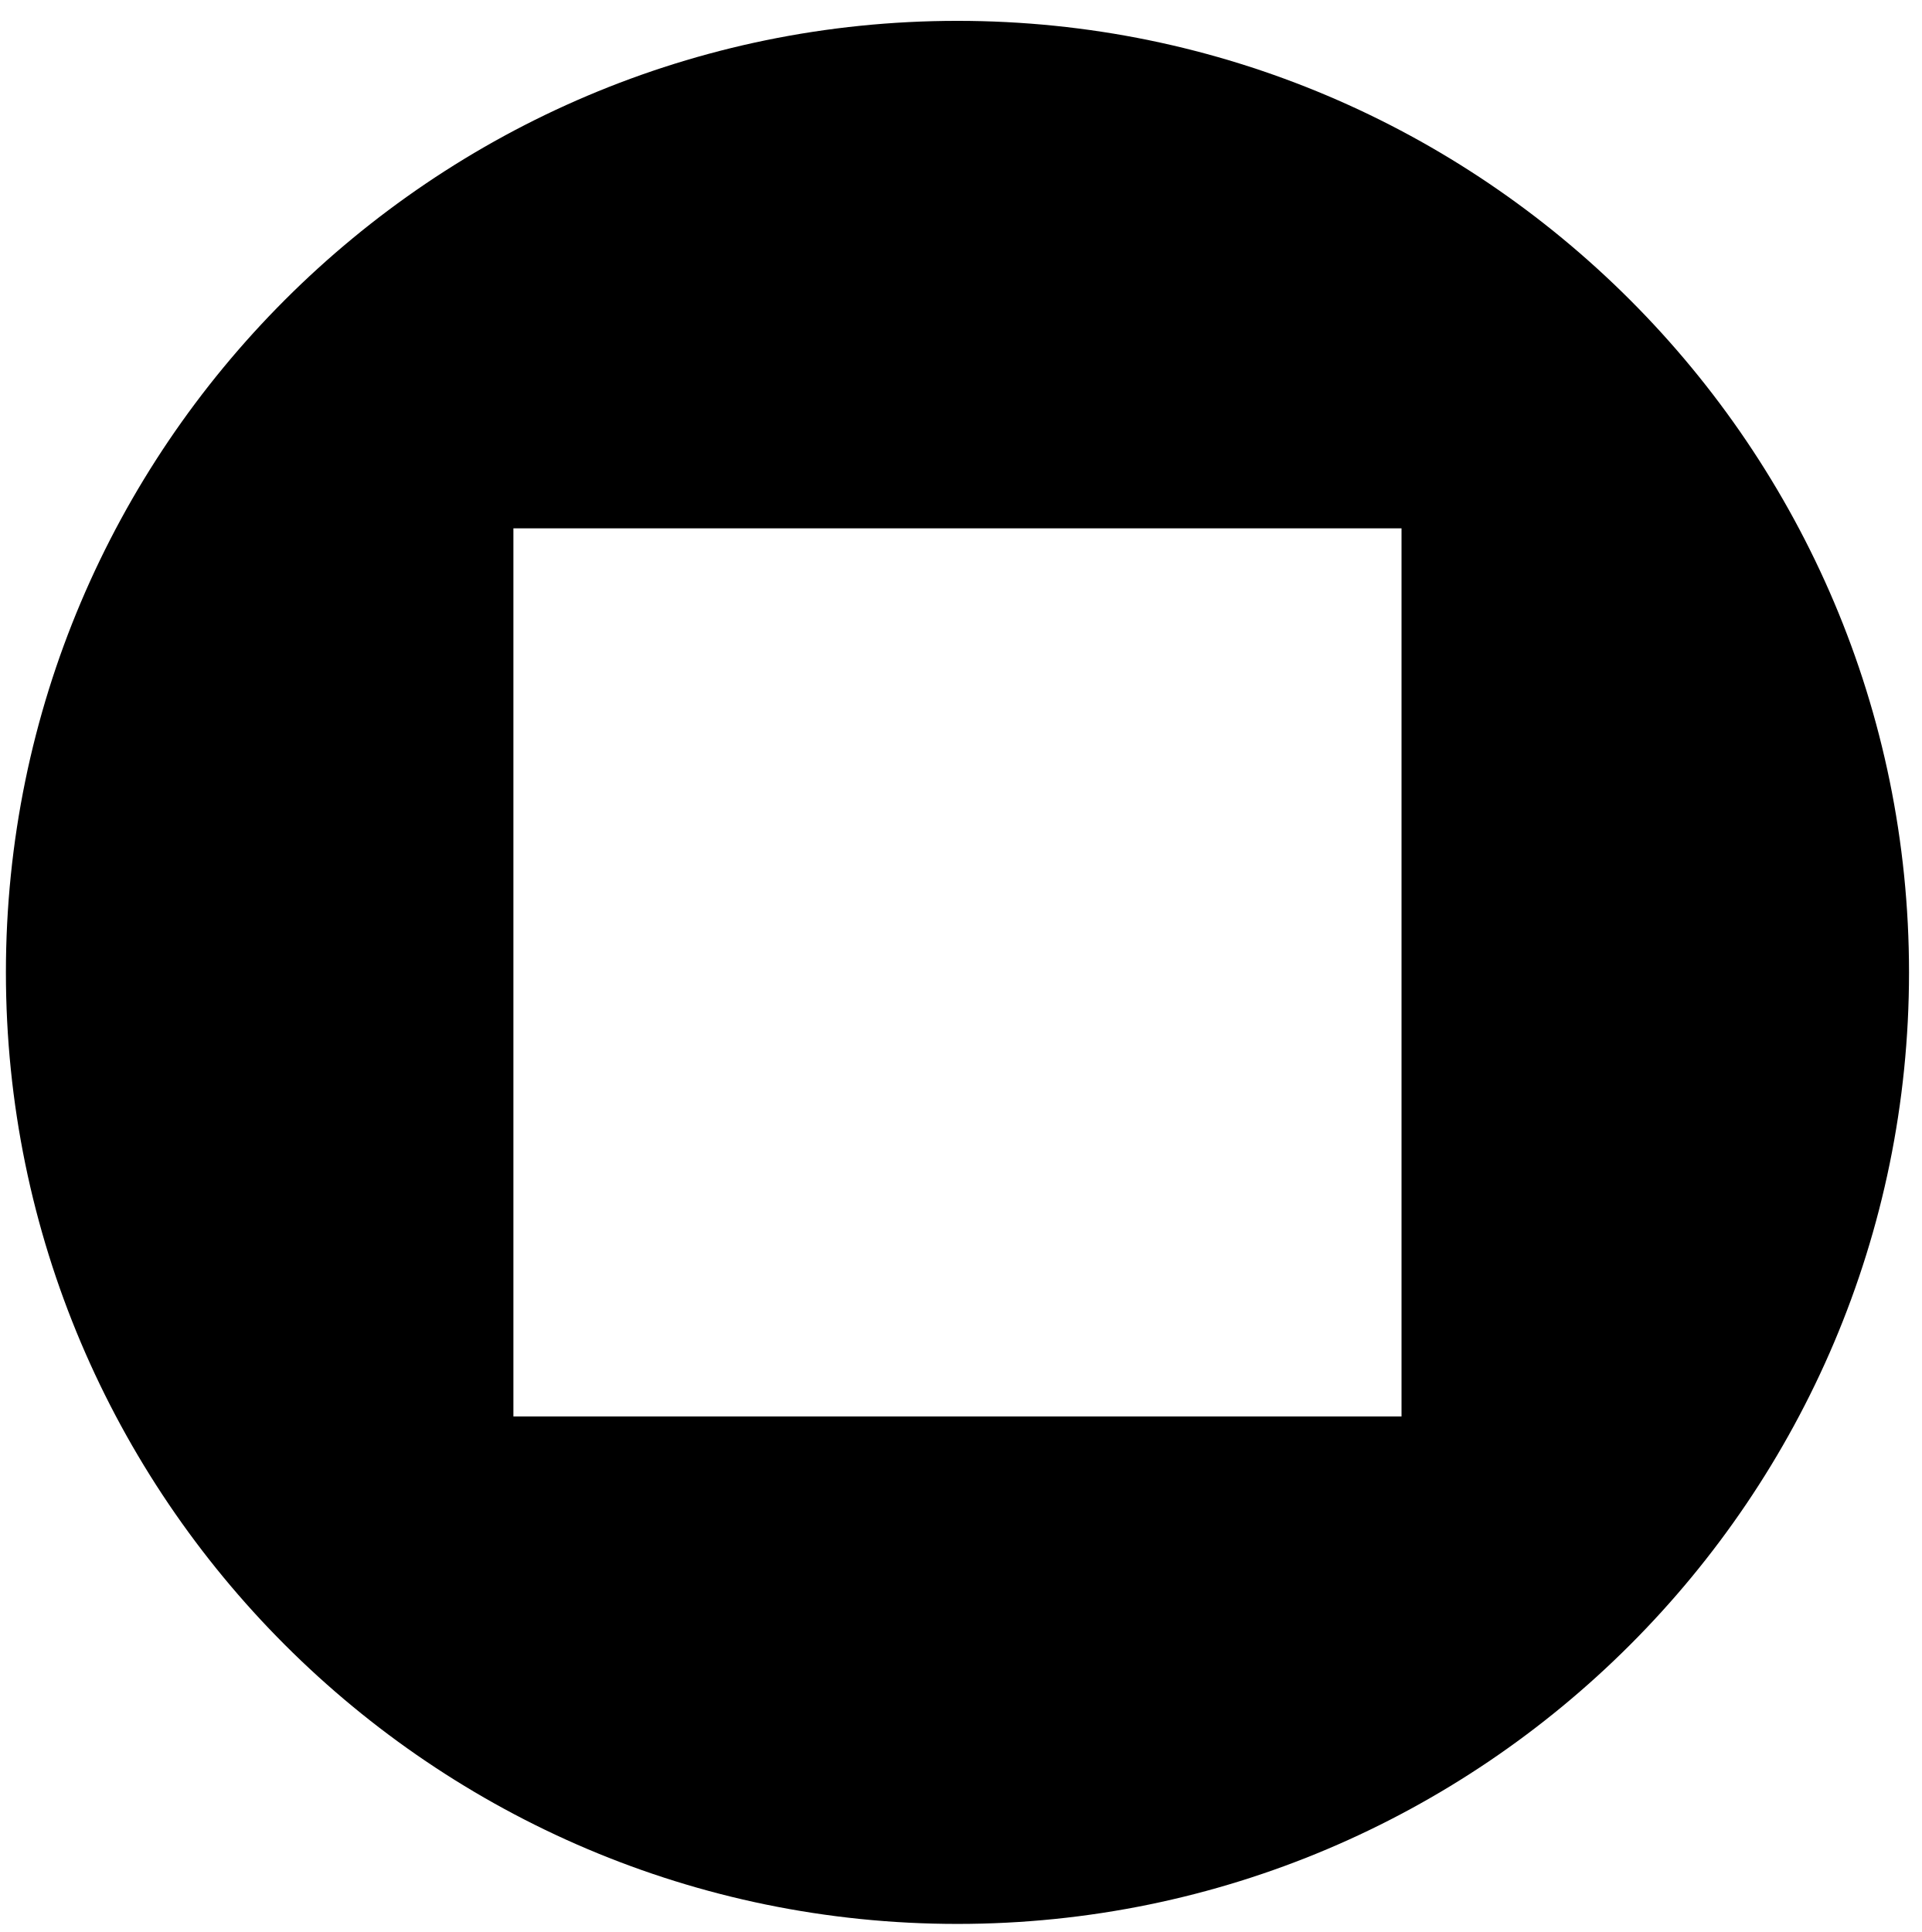
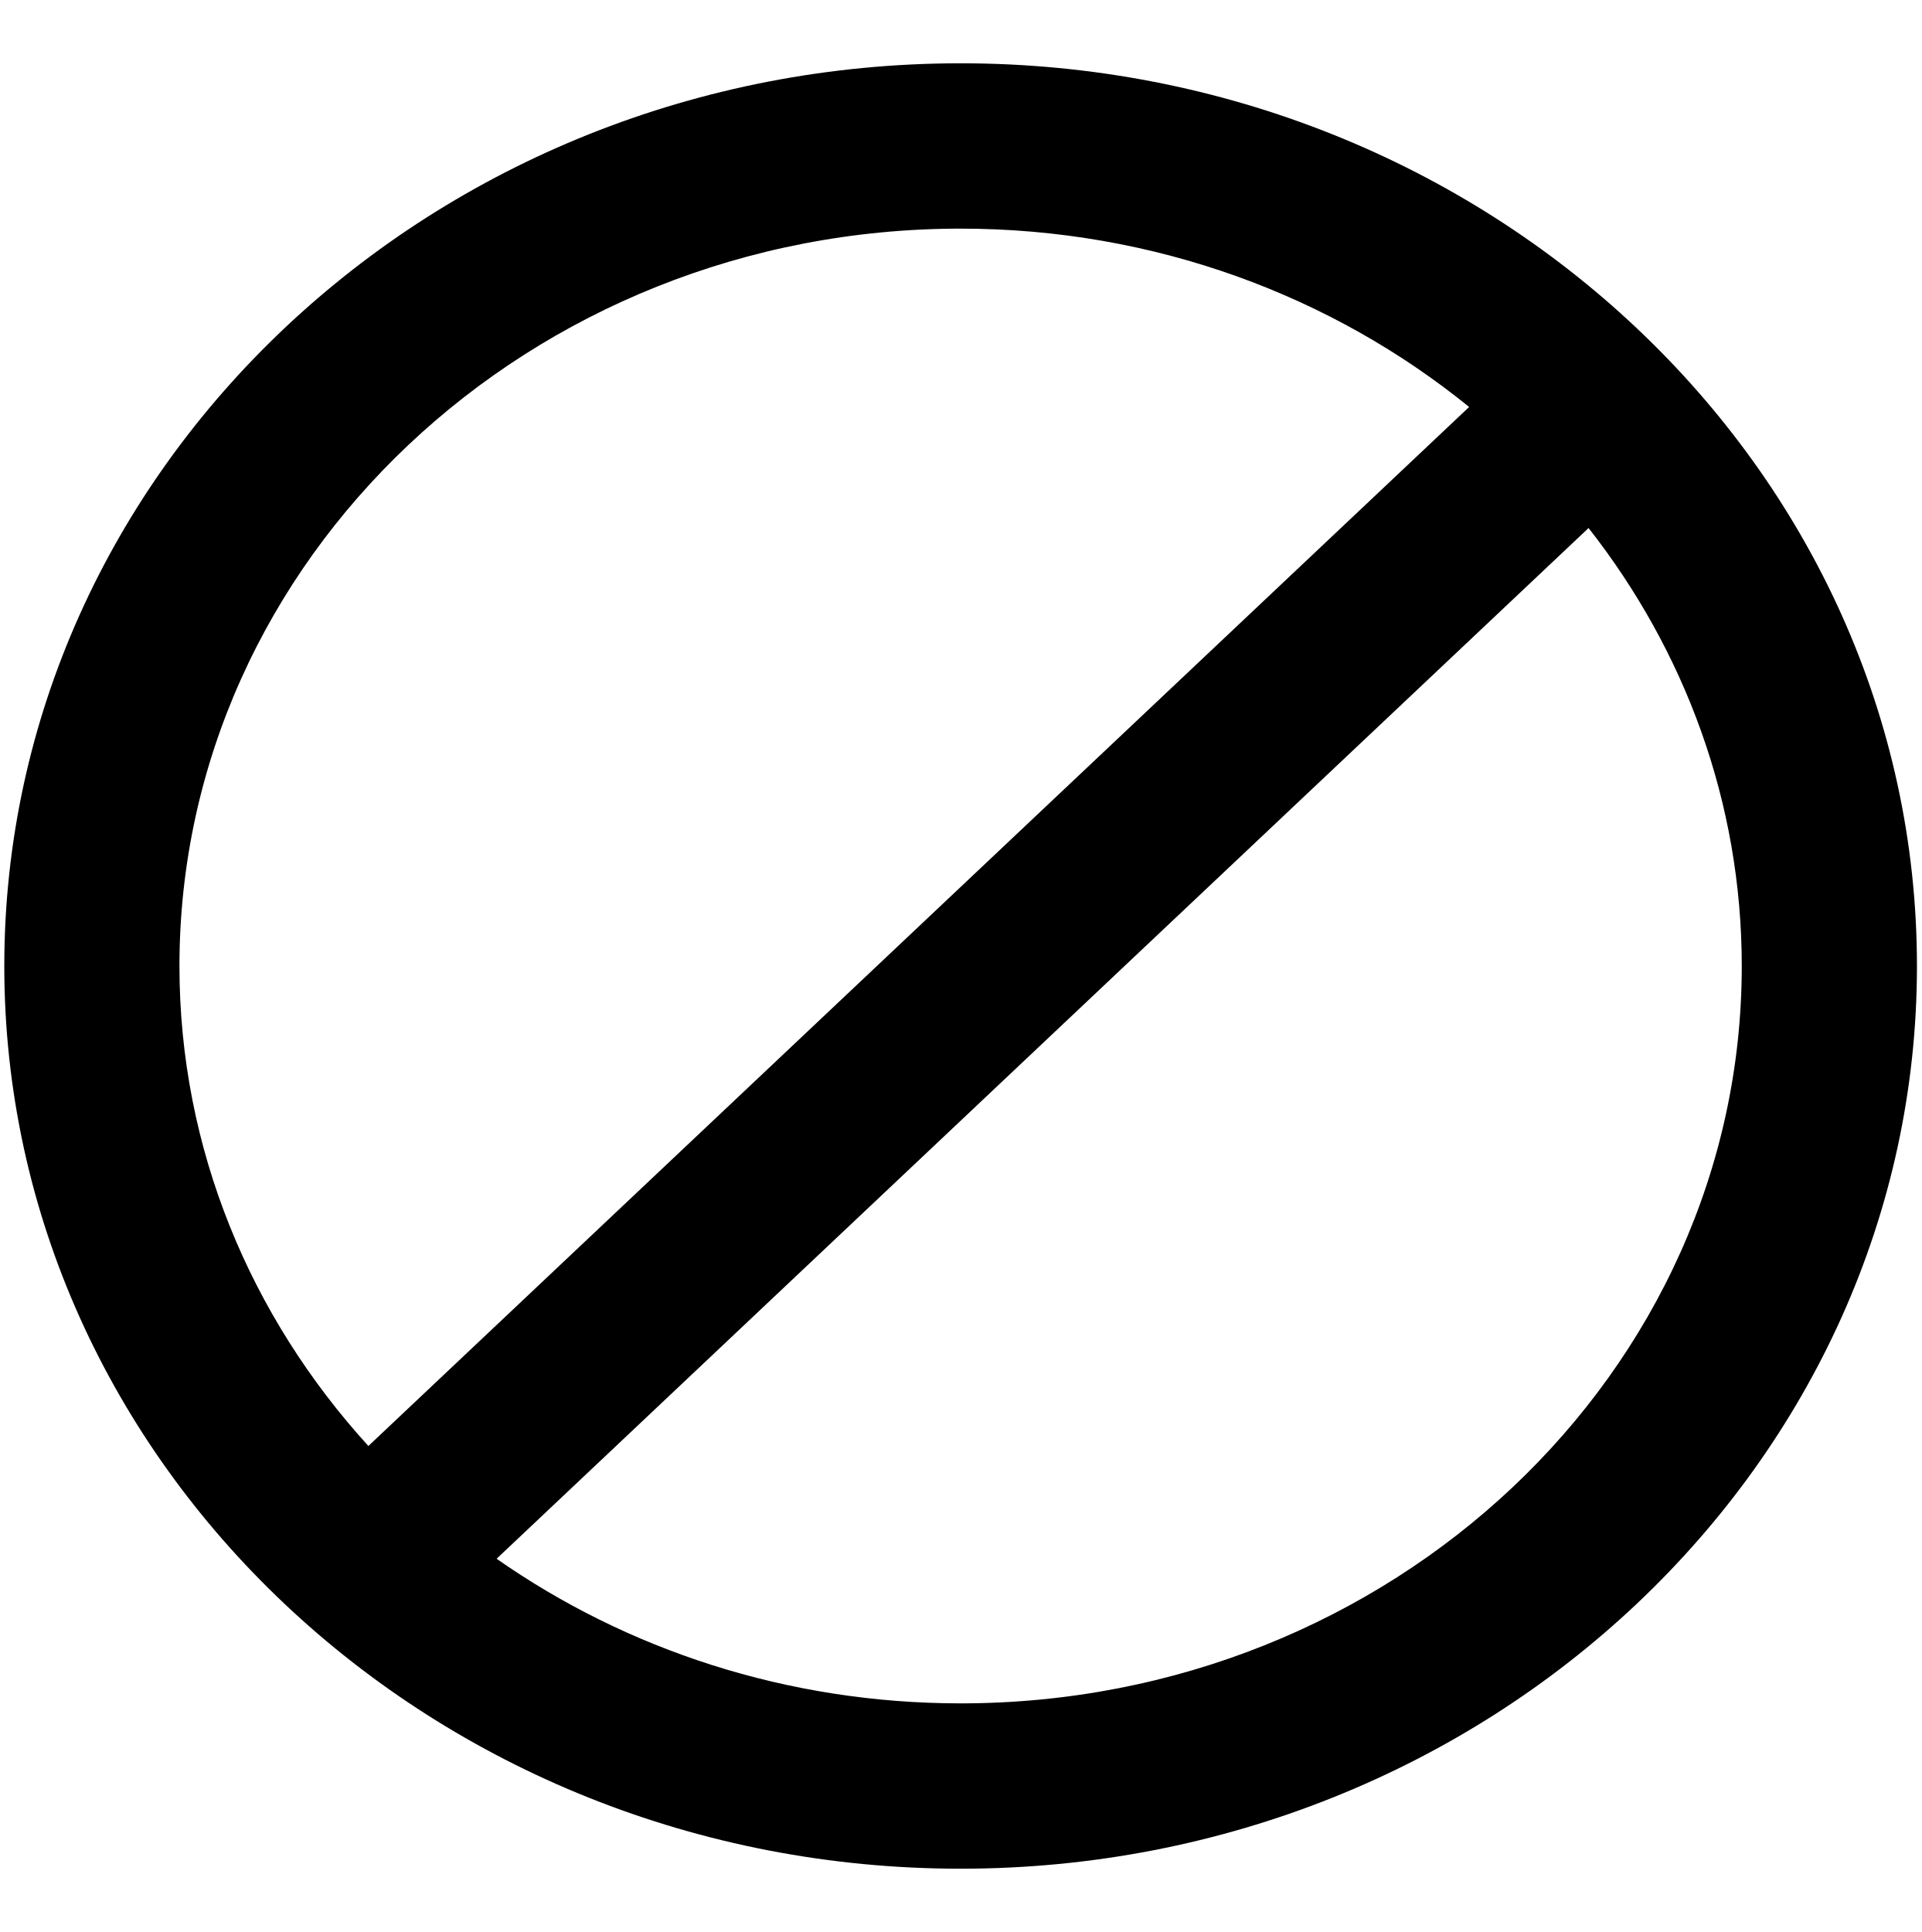
<svg xmlns="http://www.w3.org/2000/svg" height="1721.387" viewBox="0 0 1711.762 1721.387" width="1711.762" version="1.1" id="svg4">
  <defs id="defs8" />
-   <path d="m 853.067,18.584 c -467.478,0 -847.803,380.324 -847.803,847.803 0,467.478 380.324,847.803 847.803,847.803 467.478,0 847.803,-380.324 847.803,-847.803 0,-467.478 -380.324,-847.803 -847.803,-847.803 z M 1248.708,1262.028 H 457.425 V 470.746 h 791.282 z" id="path8095" style="stroke-width:28.26" />
+   <g id="g2937" transform="matrix(26.00977,0,0,24.55201,3.826649,56.3942)">
+     <path d="M 32.759,0 C 14.696,0 0,14.695 0,32.759 0,50.823 14.695,65.518 32.759,65.518 50.823,65.518 65.518,50.823 65.518,32.759 65.518,14.695 50.822,0 32.759,0 Z M 6,32.759 C 6,18.004 18.004,6 32.759,6 39.407,6 45.493,8.443 50.178,12.472 L 12.472,50.178 C 8.443,45.493 6,39.407 6,32.759 Z m 26.759,26.759 c -5.948,0 -11.447,-1.953 -15.895,-5.248 L 54.269,16.865 c 3.295,4.448 5.248,9.947 5.248,15.895 10e-4,14.754 -12.003,26.758 -26.758,26.758 z" id="path2935" />
+   </g>
</svg>
